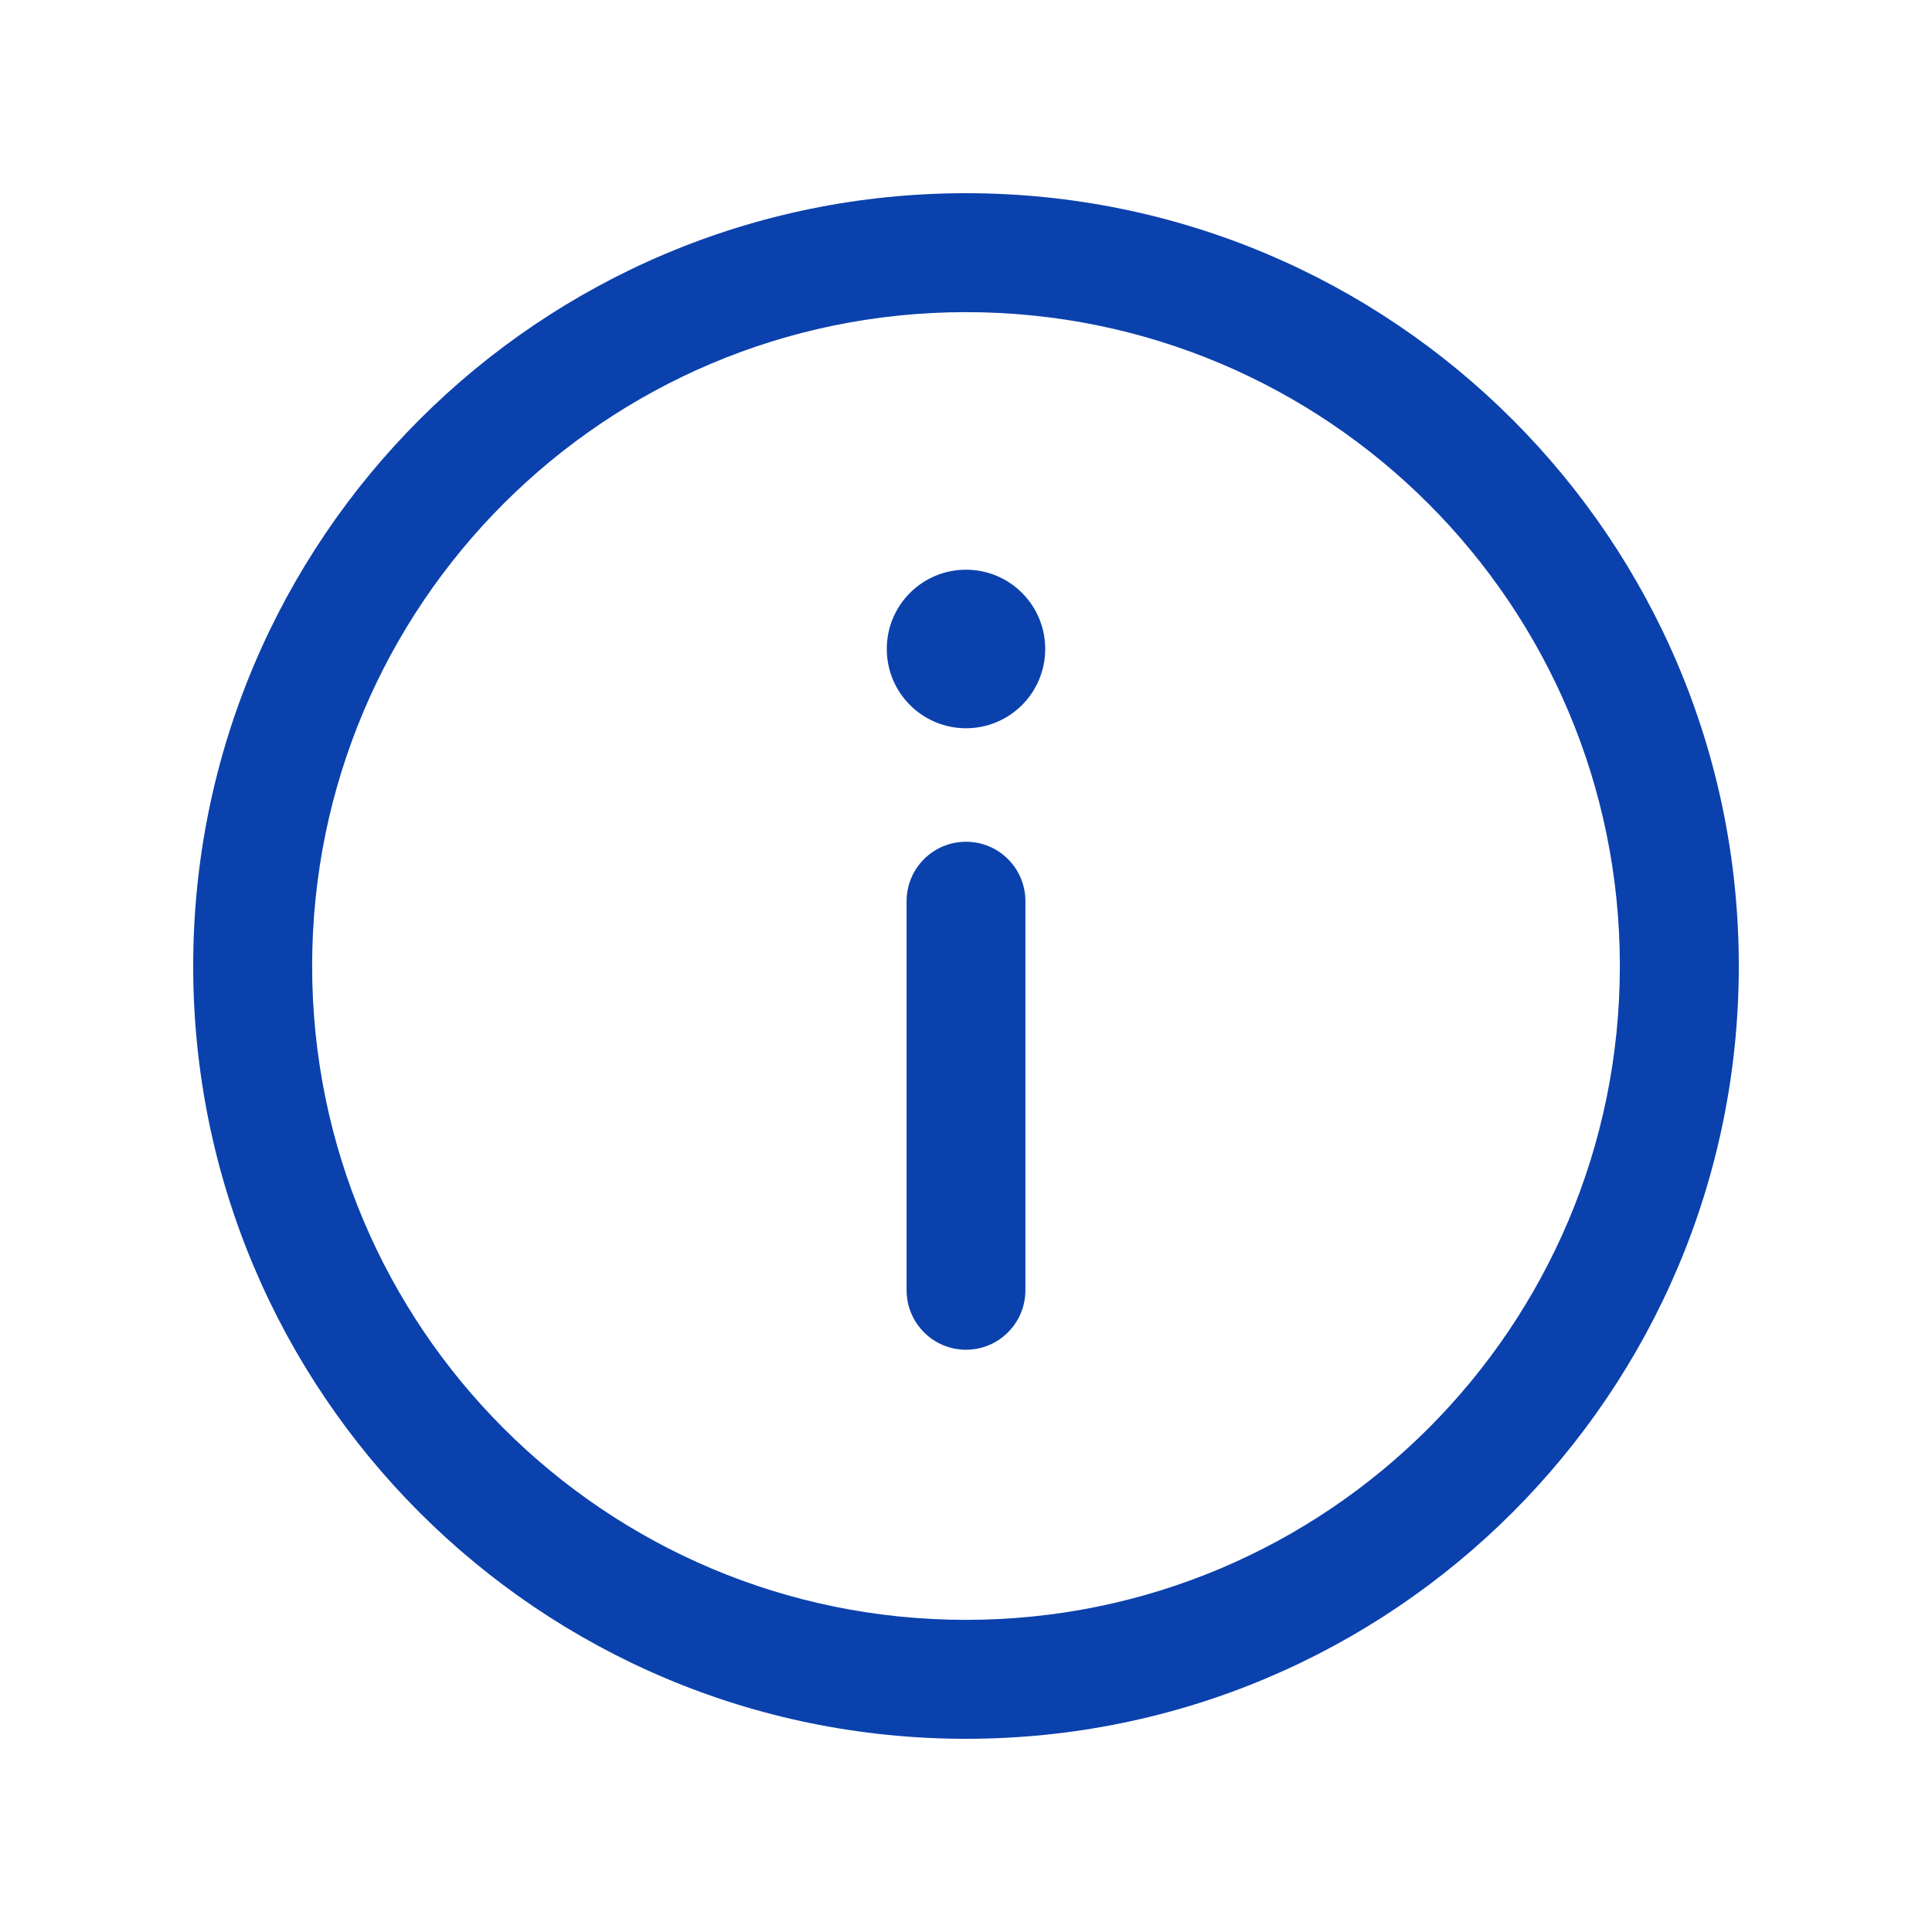
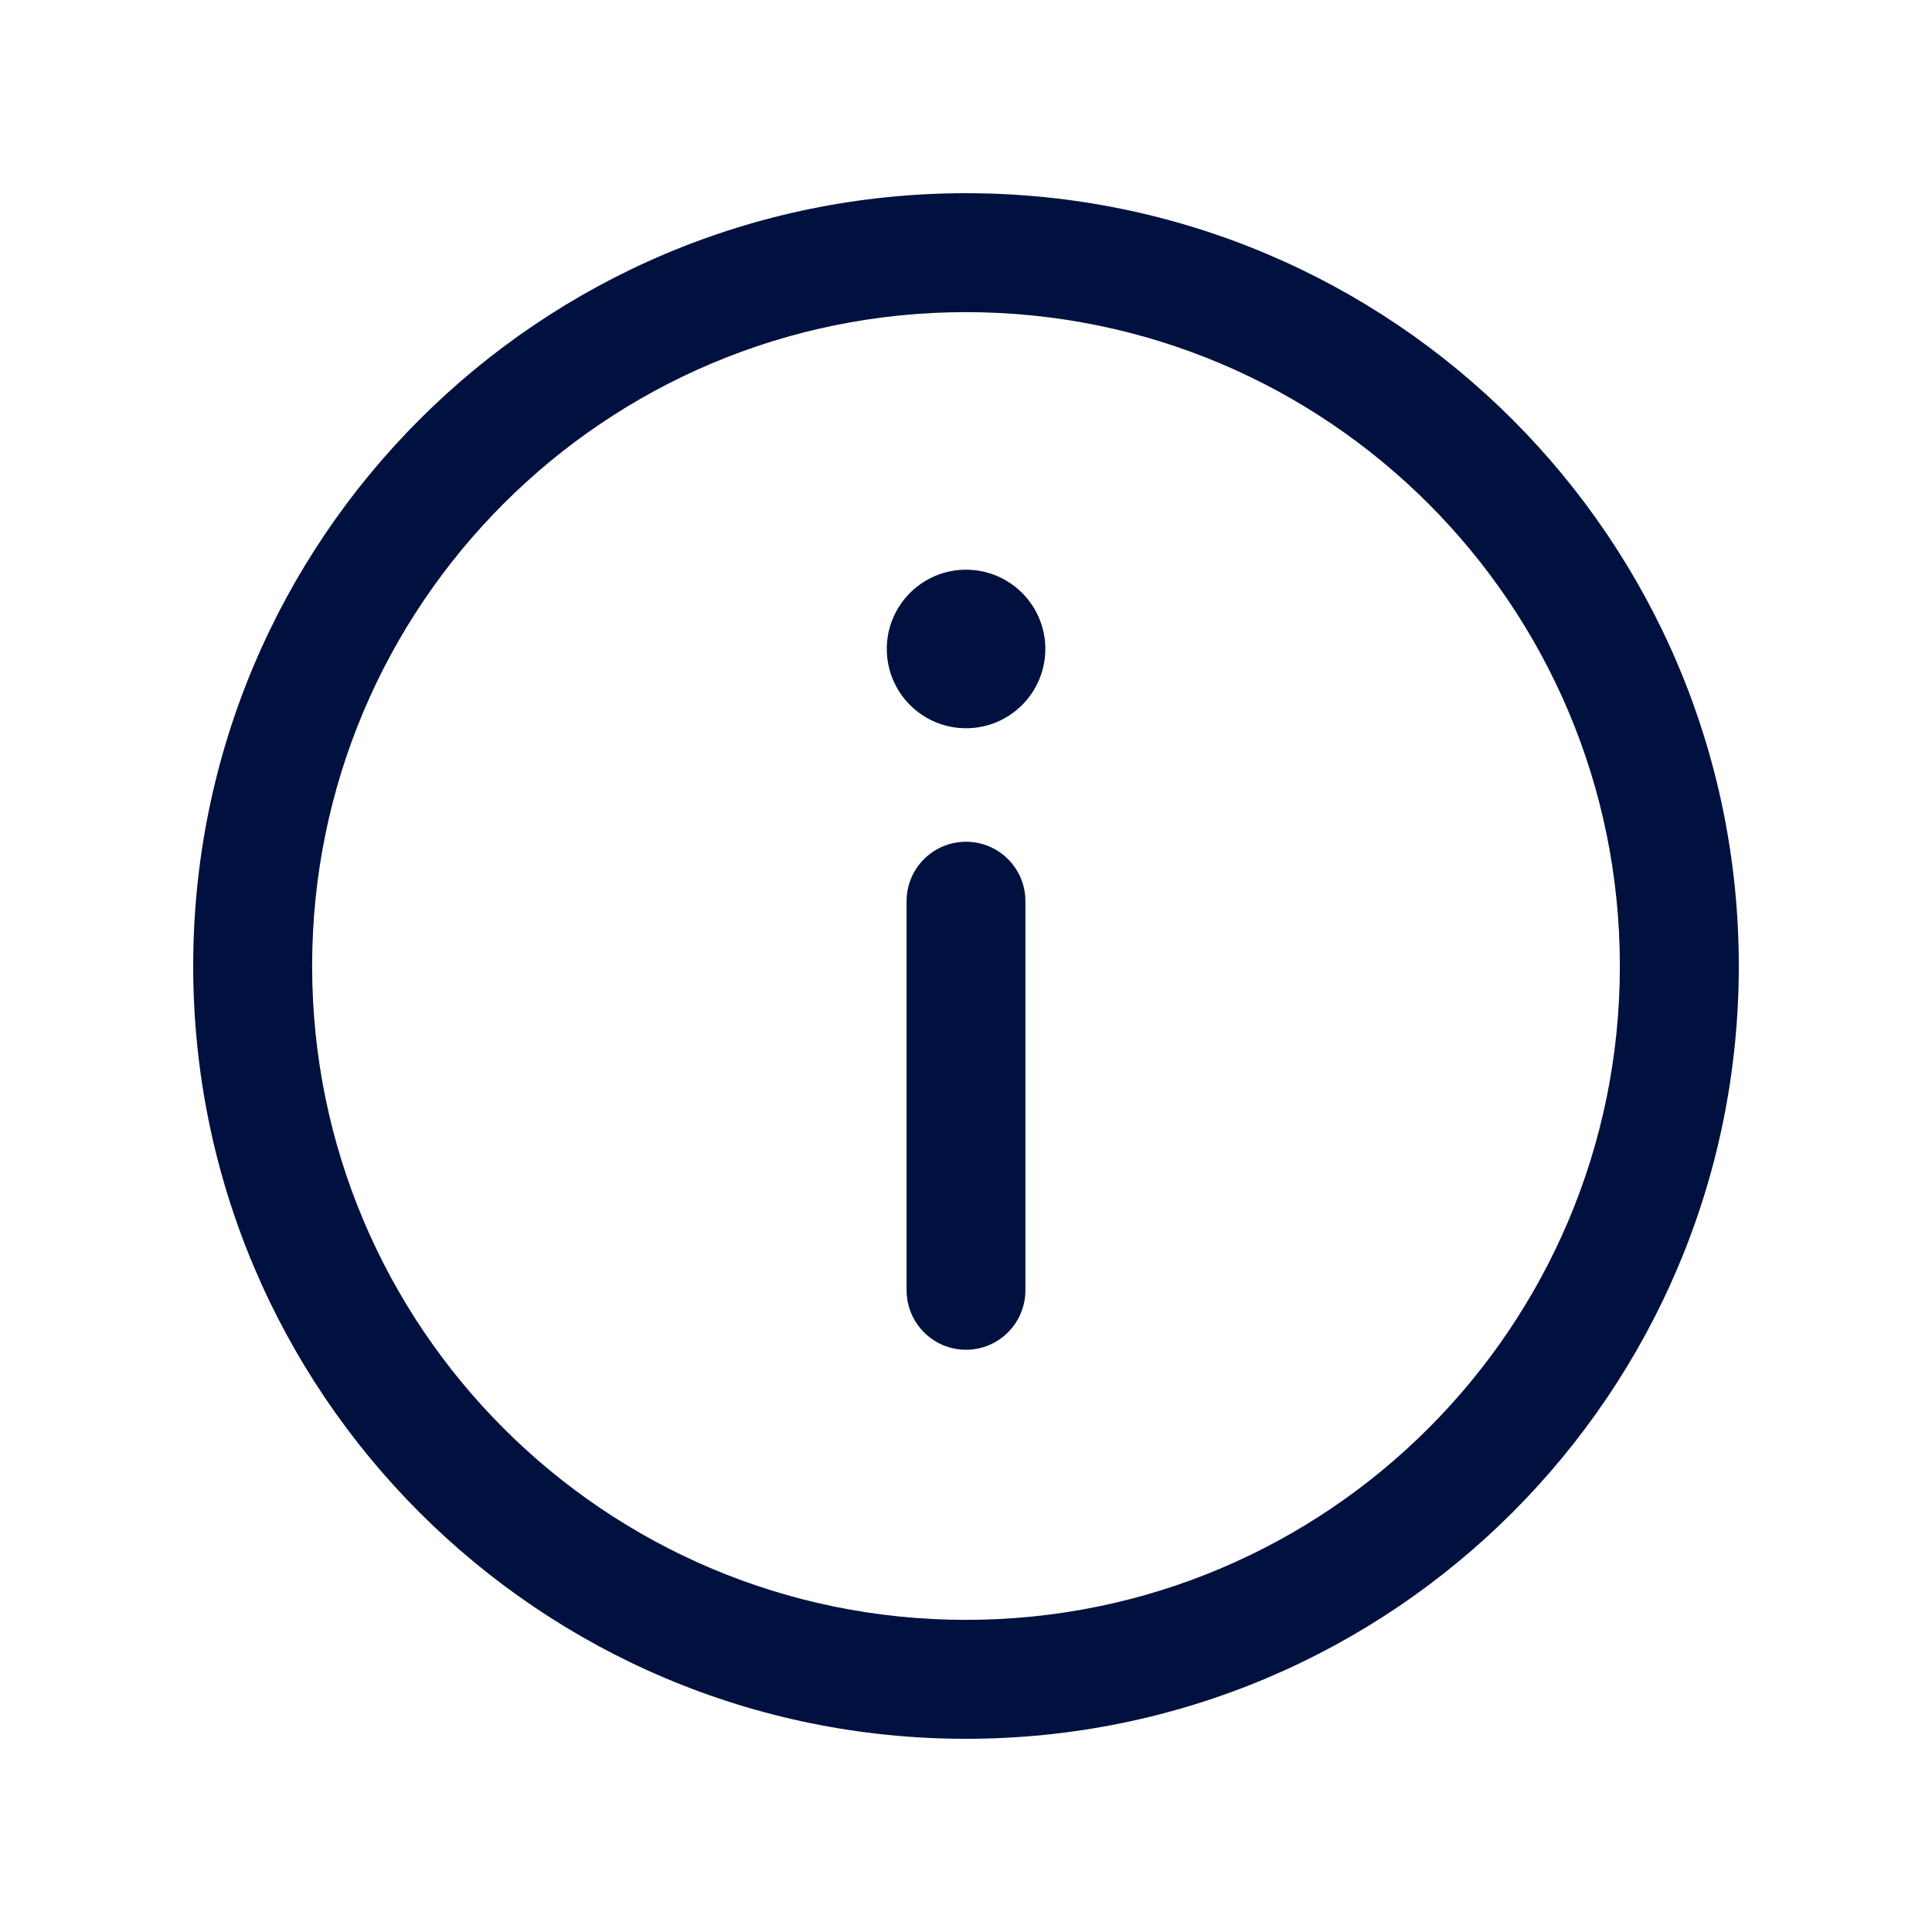
<svg xmlns="http://www.w3.org/2000/svg" width="16" height="16" viewBox="0 0 16 16" fill="none">
-   <path d="M8 11.178C7.728 11.178 7.508 10.957 7.508 10.685V7.463C7.508 7.191 7.728 6.971 8 6.971C8.272 6.971 8.492 7.191 8.492 7.463L8.492 10.685C8.492 10.957 8.272 11.178 8 11.178Z" fill="#0B41AD" />
-   <path d="M7.344 5.374C7.344 5.012 7.637 4.718 8 4.718C8.363 4.718 8.656 5.012 8.656 5.374C8.656 5.737 8.363 6.031 8 6.031C7.637 6.031 7.344 5.737 7.344 5.374Z" fill="#0B41AD" />
-   <path d="M14.4 8C14.4 11.535 11.535 14.4 8 14.4C4.465 14.4 1.6 11.535 1.6 8C1.6 4.465 4.465 1.6 8 1.6C11.535 1.6 14.4 4.465 14.4 8ZM8 13.415C10.991 13.415 13.415 10.991 13.415 8C13.415 5.009 10.991 2.585 8 2.585C5.009 2.585 2.585 5.009 2.585 8C2.585 10.991 5.009 13.415 8 13.415Z" fill="#0B41AD" />
+   <path d="M8 11.178C7.728 11.178 7.508 10.957 7.508 10.685V7.463C7.508 7.191 7.728 6.971 8 6.971C8.272 6.971 8.492 7.191 8.492 7.463L8.492 10.685C8.492 10.957 8.272 11.178 8 11.178Z" fill="#00113F" />
+   <path d="M7.344 5.374C7.344 5.012 7.638 4.718 8 4.718C8.363 4.718 8.657 5.012 8.657 5.374C8.657 5.737 8.363 6.031 8 6.031C7.638 6.031 7.344 5.737 7.344 5.374Z" fill="#00113F" />
+   <path d="M14.4 8C14.4 11.535 11.535 14.4 8 14.4C4.465 14.4 1.6 11.535 1.6 8C1.6 4.465 4.465 1.6 8 1.6C11.535 1.6 14.4 4.465 14.4 8ZM8 13.415C10.991 13.415 13.415 10.991 13.415 8C13.415 5.009 10.991 2.585 8 2.585C5.009 2.585 2.585 5.009 2.585 8C2.585 10.991 5.009 13.415 8 13.415Z" fill="#00113F" />
</svg>
